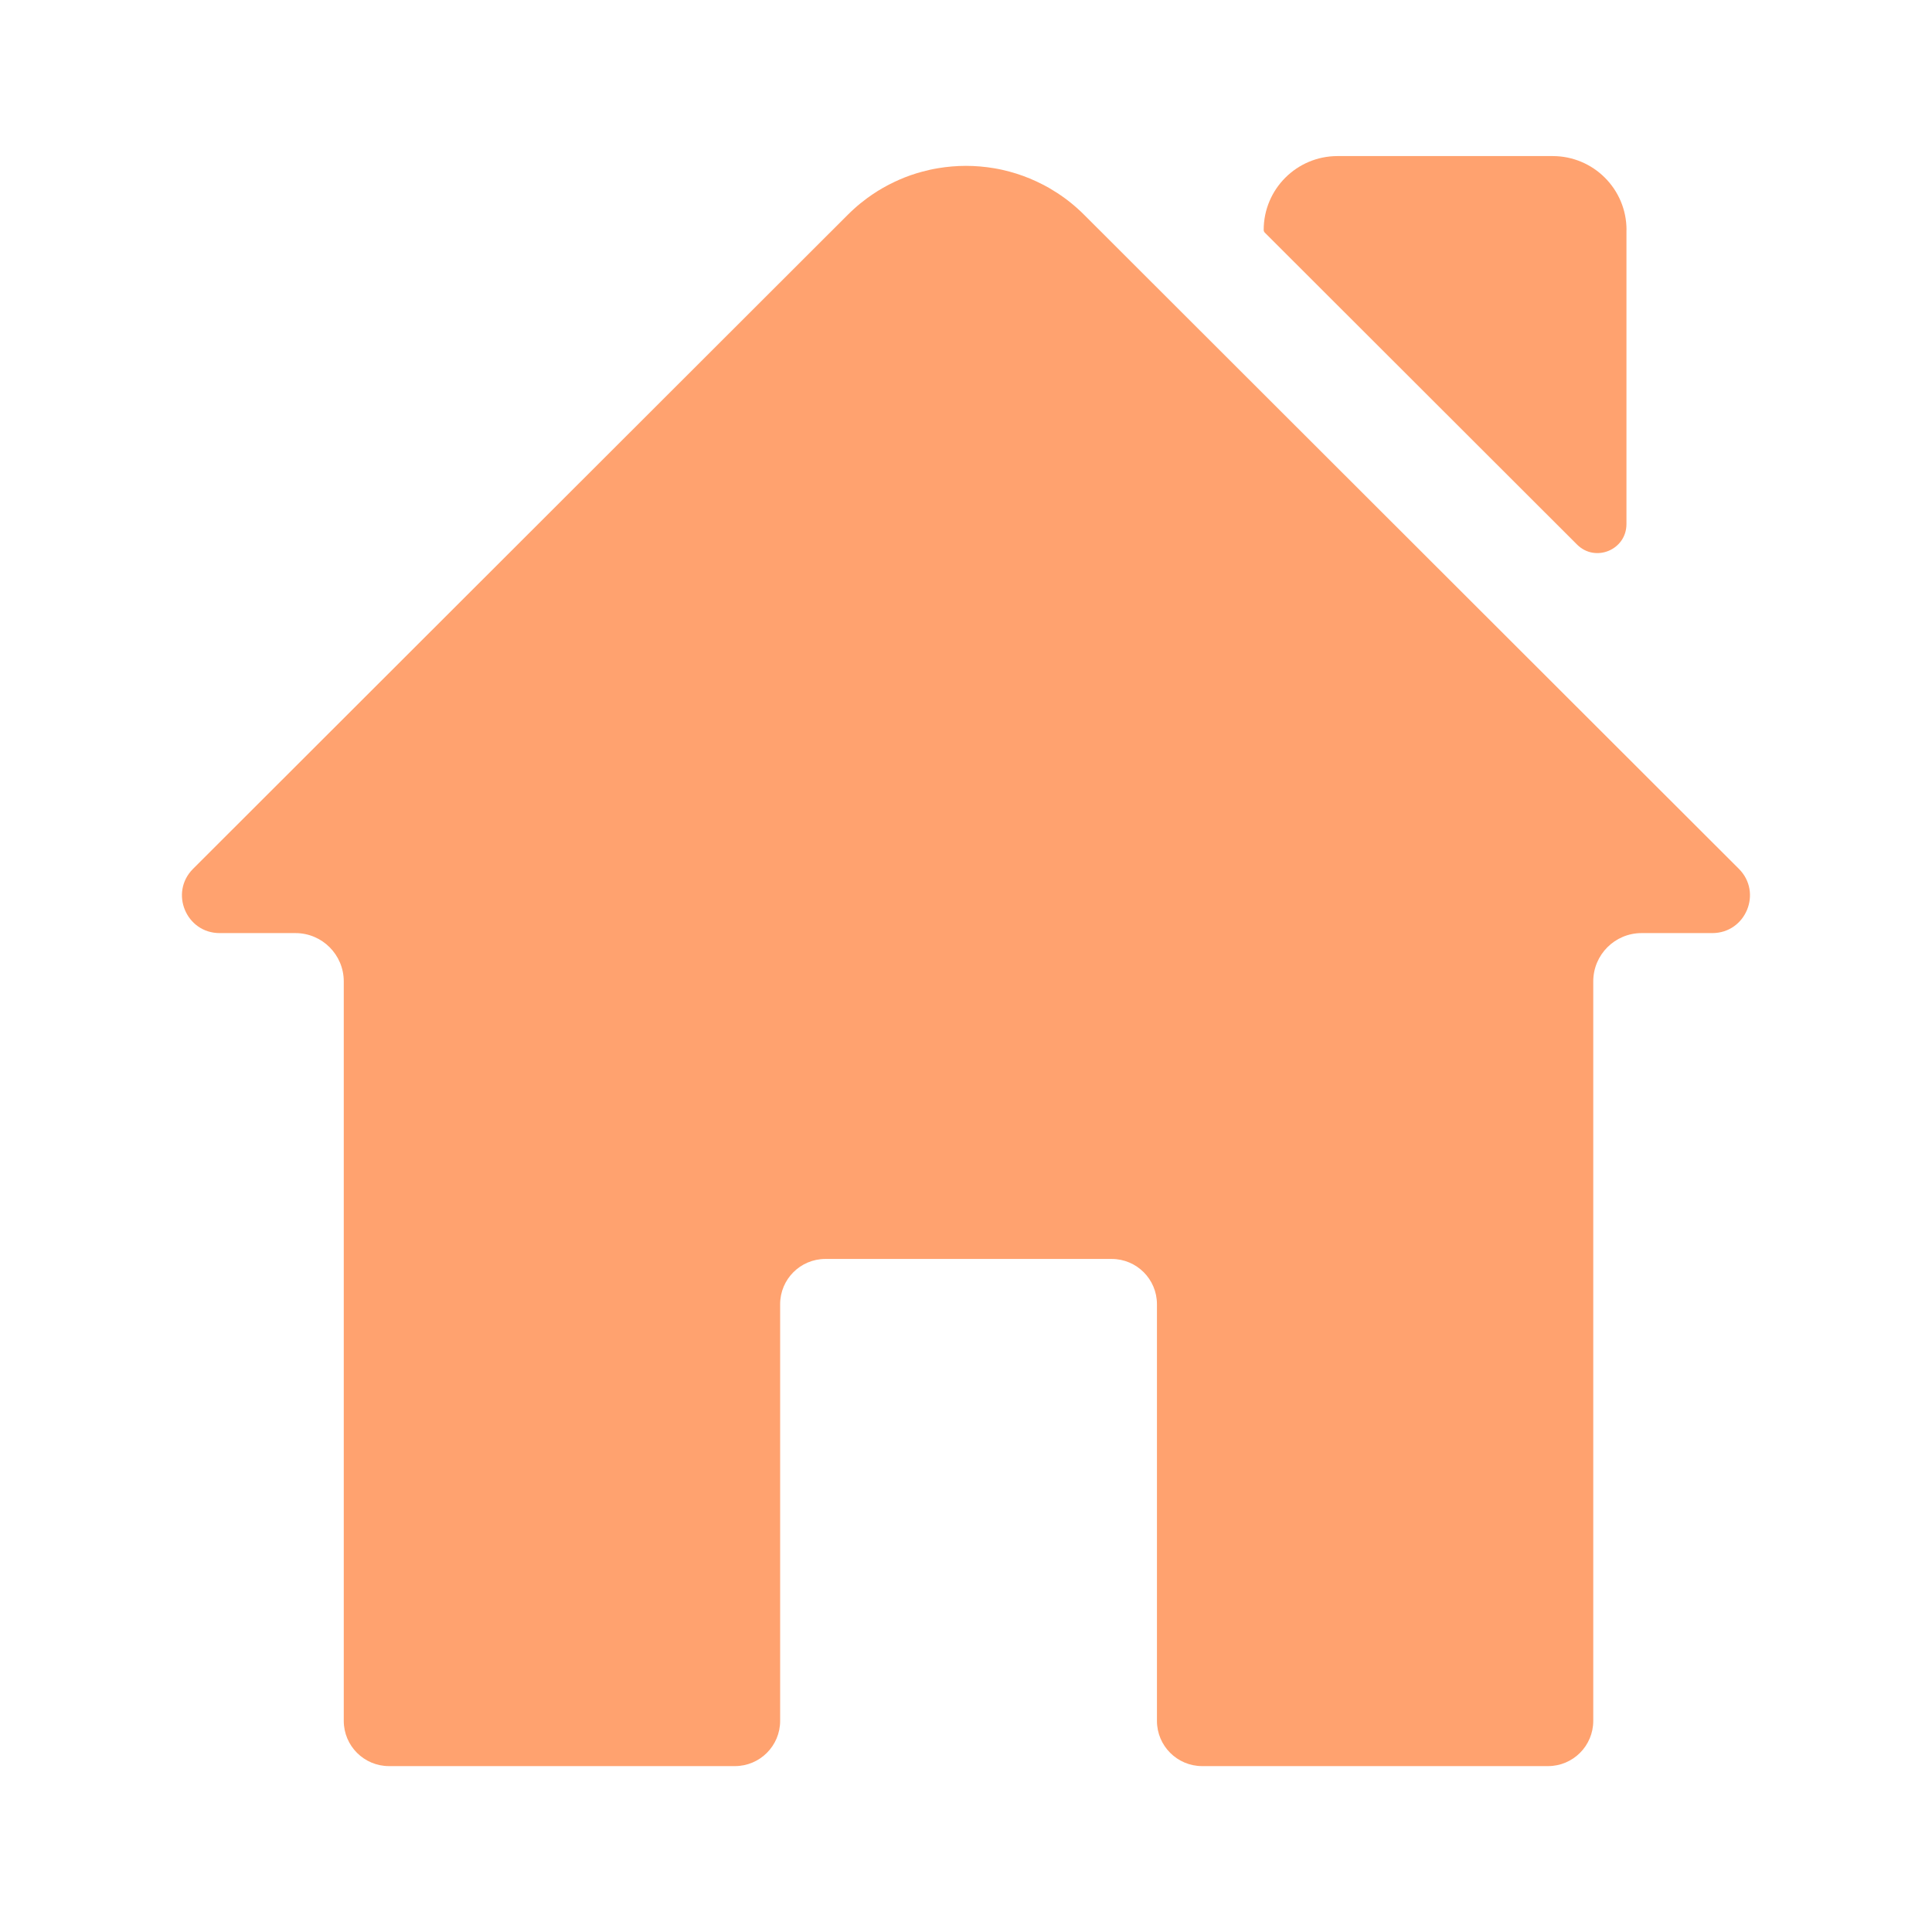
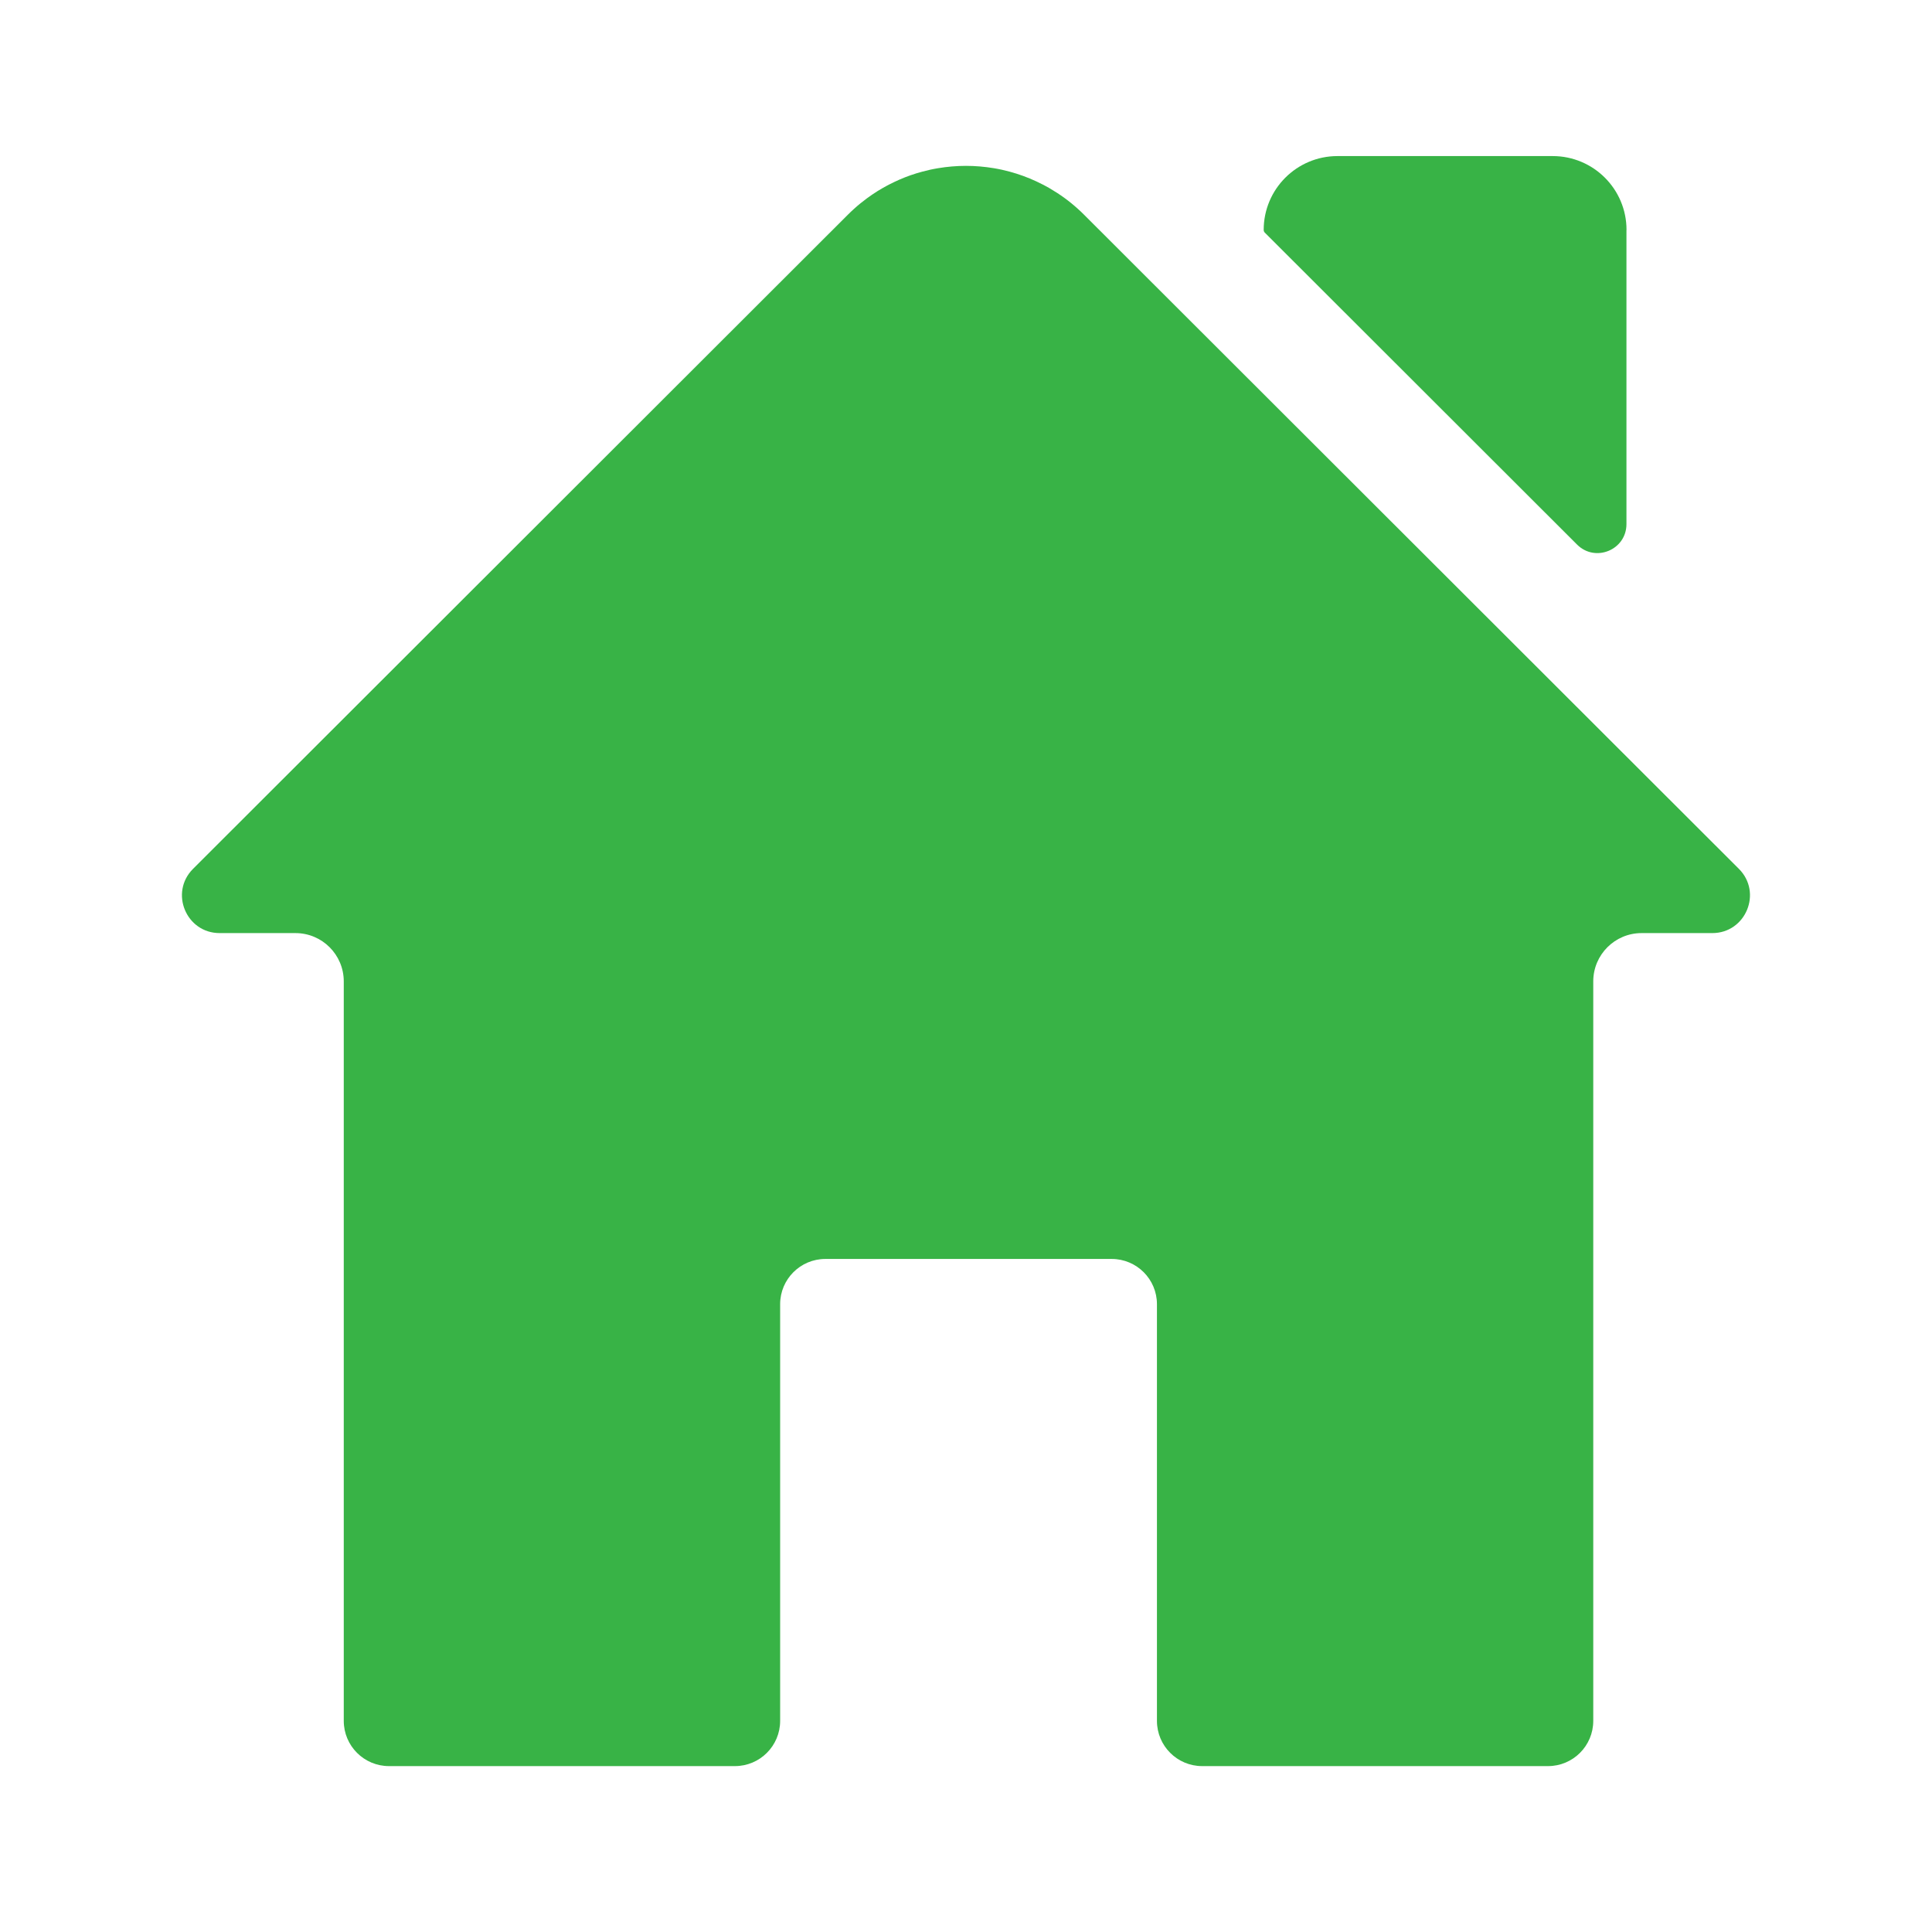
<svg xmlns="http://www.w3.org/2000/svg" id="Layer_1" data-name="Layer 1" viewBox="0 0 600 600">
  <defs>
    <style>
      .cls-1 {
-         fill: #ffa26f;
+         fill: #38B346;
      }
    </style>
  </defs>
  <path class="cls-1" d="M505.11,71.4v91.36c0,8.01-9.68,12.02-15.34,6.36l-96.97-96.87c-.23-.23-.35-.53-.35-.85h0c0-12.66,10.26-22.93,22.93-22.93h66.82c12.66,0,22.93,10.26,22.93,22.93Z" />
  <path class="cls-1" d="M531.78,289.78h-21.98c-8.28,0-15,6.71-15,15v229.65c0,7.76-6.29,14.05-14.05,14.05h-107.4c-7.76,0-14.05-6.29-14.05-14.05v-129.4c0-7.76-6.29-14.05-14.05-14.05h-88.92c-7.76,0-14.05,6.29-14.05,14.05v129.4c0,7.76-6.29,14.05-14.05,14.05H120.81c-7.76,0-14.05-6.29-14.05-14.05v-229.65c0-8.28-6.71-15-15-15h-23.54c-10.42,0-15.64-12.6-8.26-19.96L263.29,66.7c.64-.64,1.28-1.25,1.94-1.84,.66-.6,1.32-1.17,2-1.72,.68-.55,1.38-1.09,2.07-1.6,1.05-.77,2.13-1.5,3.21-2.18t.01-.01c.97-.6,1.95-1.16,2.94-1.69,.26-.14,.51-.28,.78-.41,1.01-.51,2.02-1,3.05-1.45,2.33-1.02,4.71-1.85,7.13-2.49,.81-.22,1.62-.41,2.43-.6,.81-.17,1.63-.34,2.45-.47,2.87-.48,5.78-.73,8.69-.73s5.81,.25,8.69,.73c.82,.13,1.63,.3,2.45,.47,.81,.18,1.62,.38,2.43,.6,2.82,.76,5.59,1.77,8.28,3.02,.76,.35,1.52,.73,2.28,1.12,.56,.3,1.13,.61,1.68,.92,1.66,.97,3.29,2.01,4.87,3.17,.7,.51,1.4,1.05,2.07,1.6,.68,.55,1.34,1.13,2,1.72,.66,.59,1.3,1.2,1.94,1.84l22.01,21.99,73.91,73.83,107.42,107.3c7.37,7.36,2.16,19.96-8.26,19.96Z" />
</svg>
